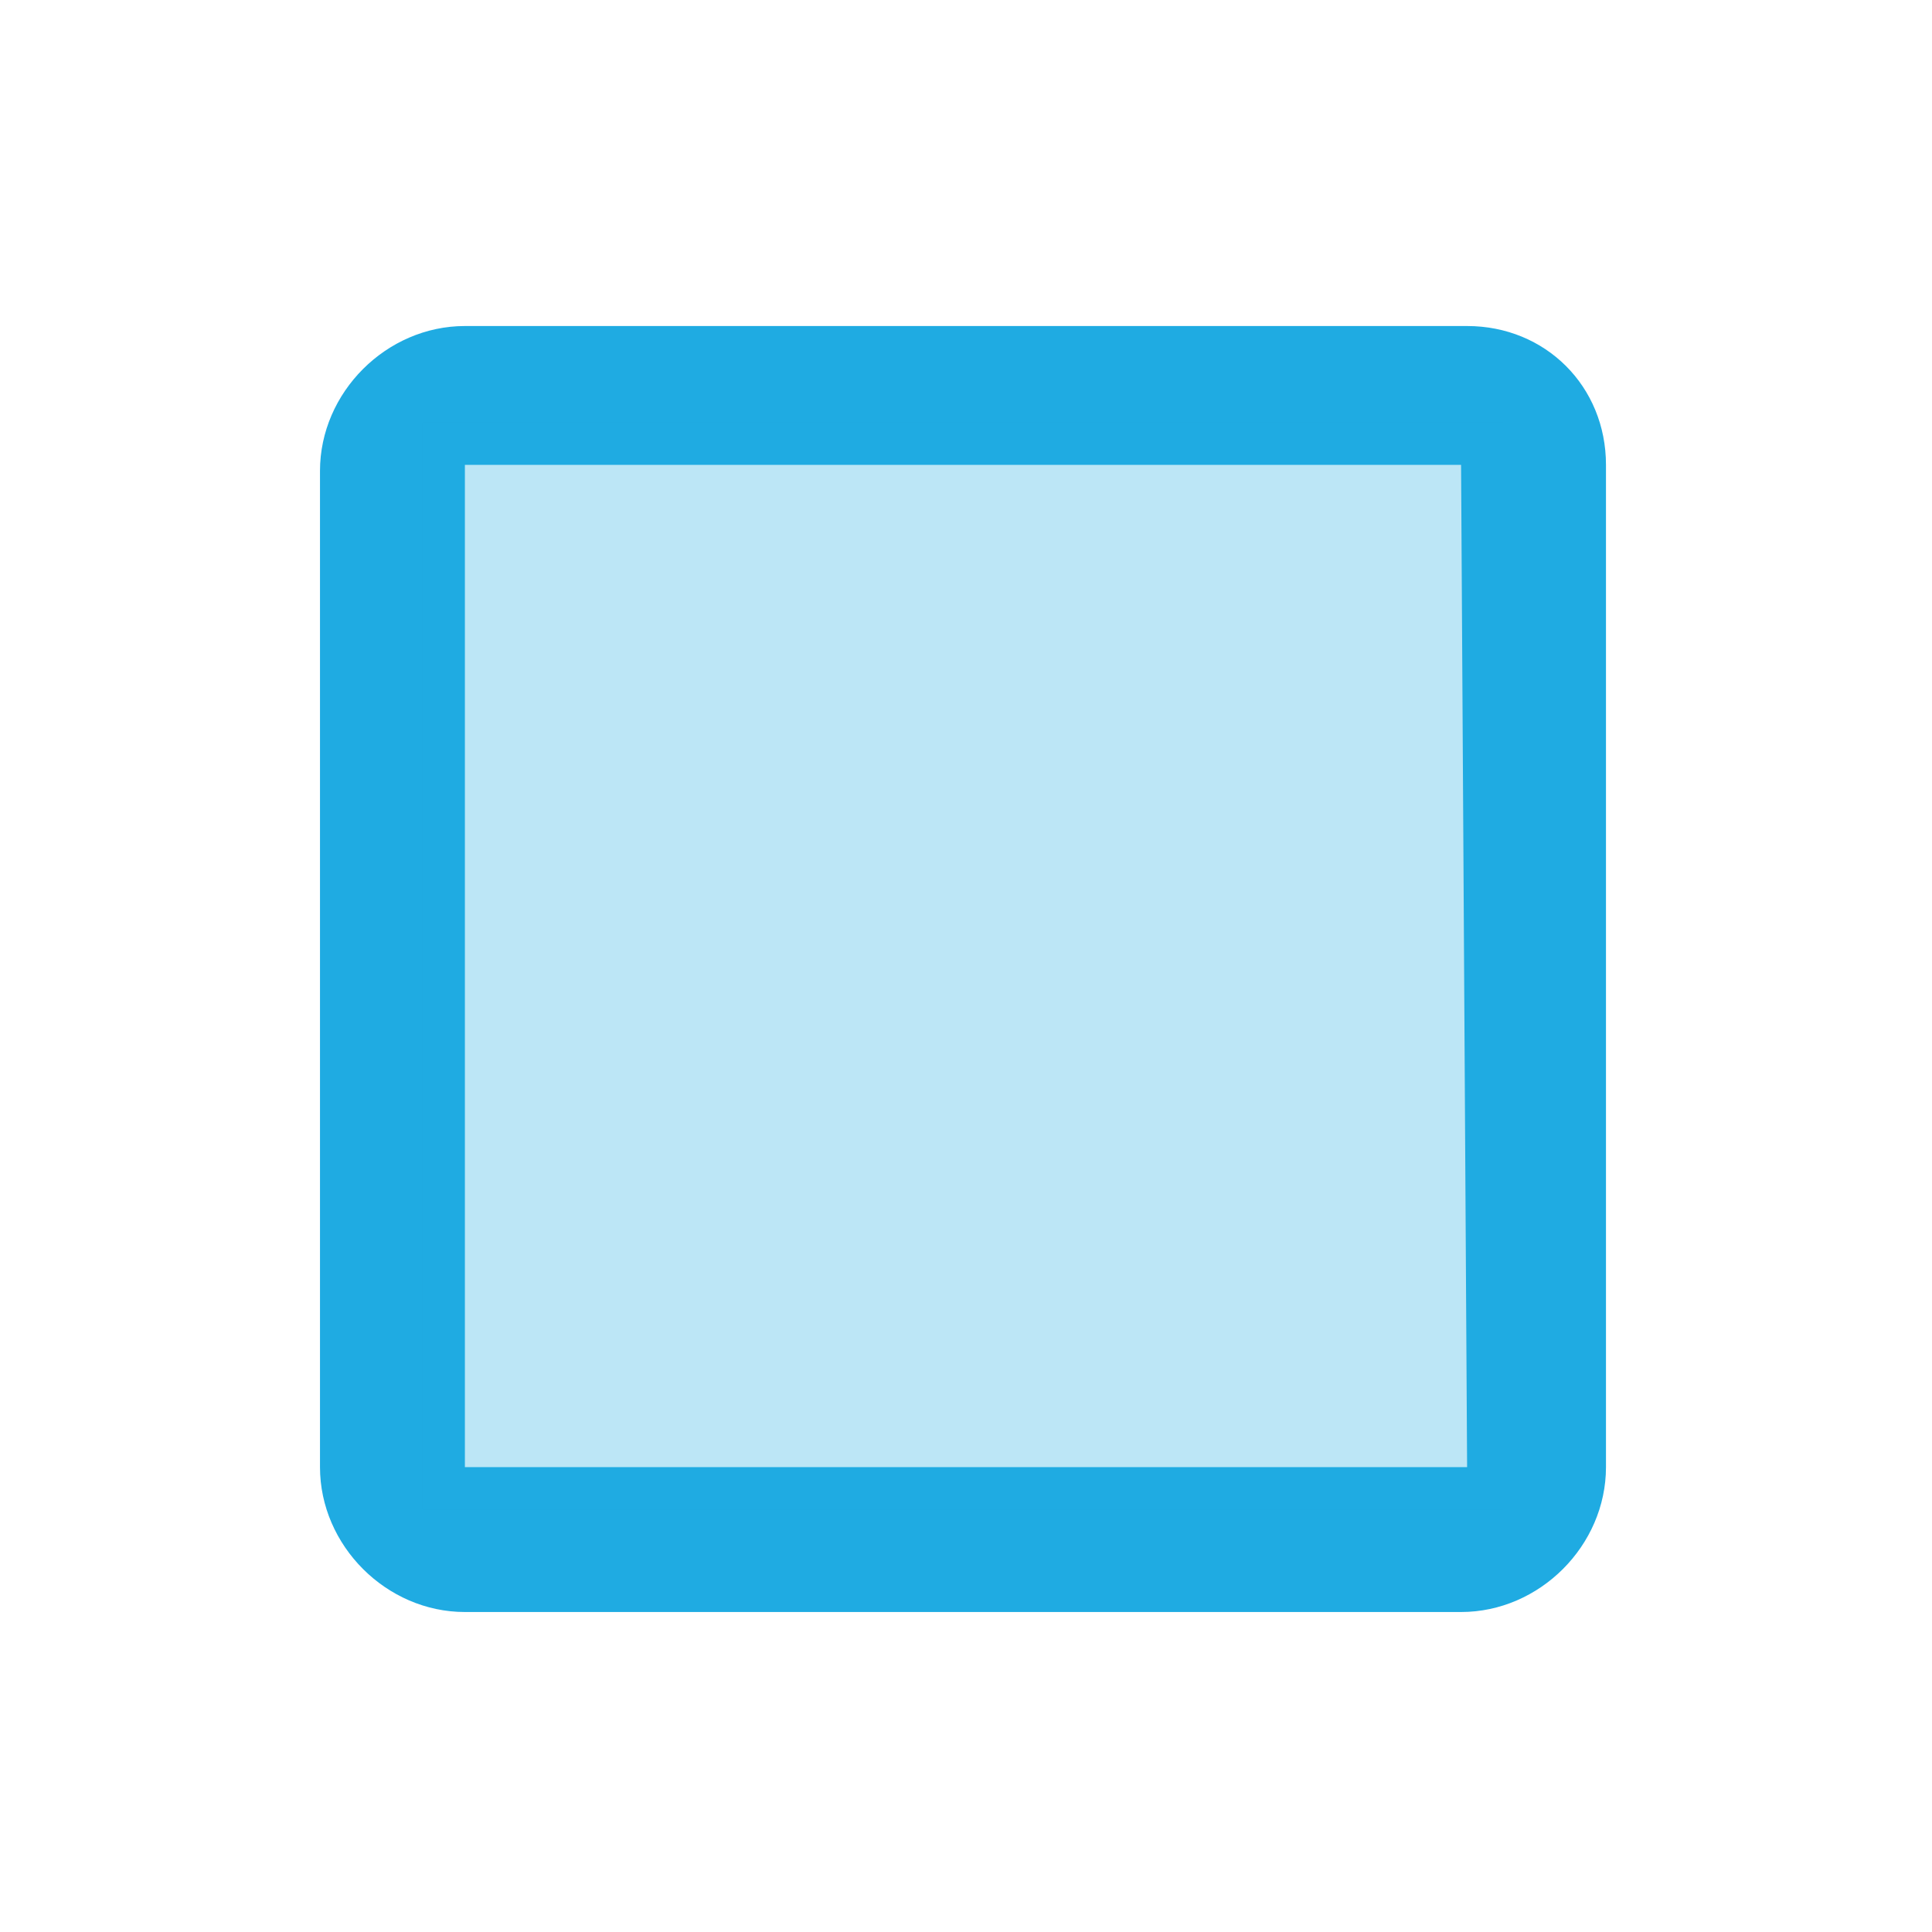
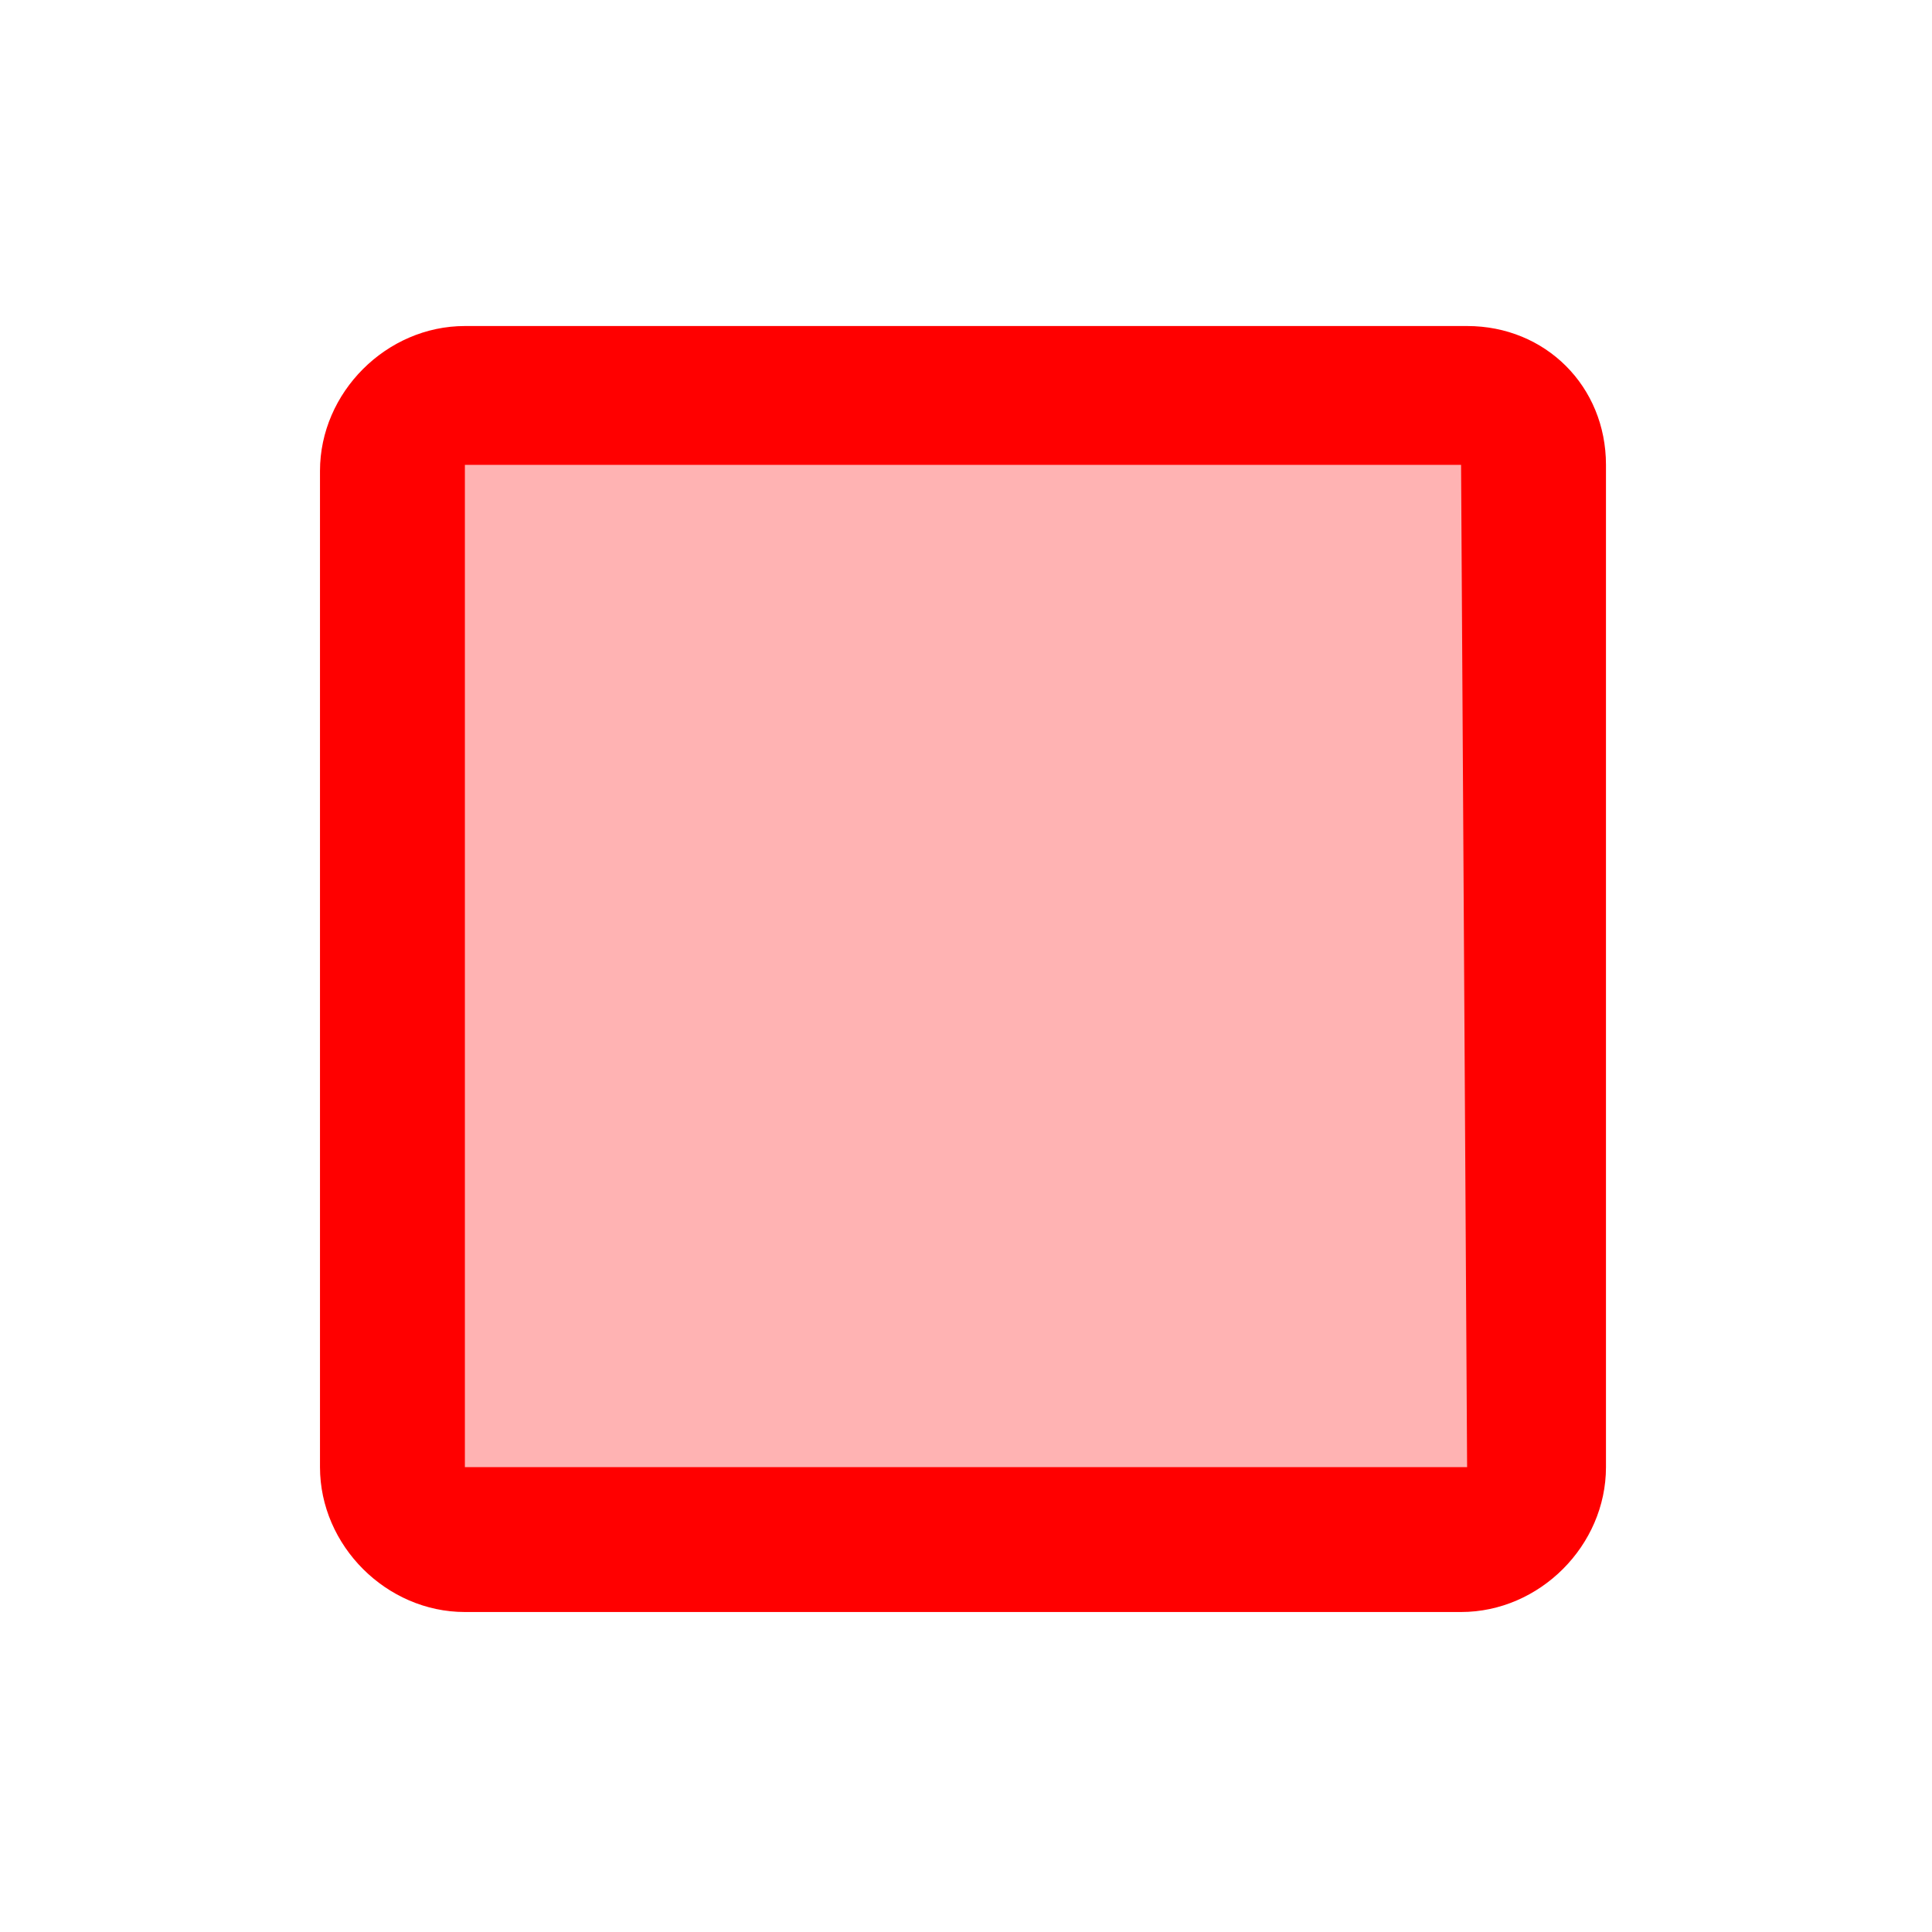
<svg xmlns="http://www.w3.org/2000/svg" version="1.1" id="Layer_1" x="0px" y="0px" viewBox="0 0 32 32" style="enable-background:new 0 0 32 32;" xml:space="preserve">
  <style type="text/css">
- 	.st0{fill:#1FABE2;}
- 	.st1{opacity:0.3;fill:#1FABE2;}
+ 	.st0{fill:#FF0000;}
+ 	.st1{opacity:0.3;fill:#FF0000;}
</style>
  <g id="Rectangle_2_1_">
    <g>
      <path class="st0" d="M24.3,5.4H7.7c-1.3,0-2.4,1.1-2.4,2.4v16.5c0,1.3,1.1,2.4,2.4,2.4h16.5c1.3,0,2.4-1.1,2.4-2.4V7.7    C26.6,6.4,25.6,5.4,24.3,5.4z M24.3,24.3H7.7V7.7h16.5L24.3,24.3L24.3,24.3z" />
    </g>
  </g>
  <polygon class="st1" points="25,25 7,25 7,7 24.9,7 24.9,25 " />
</svg>
